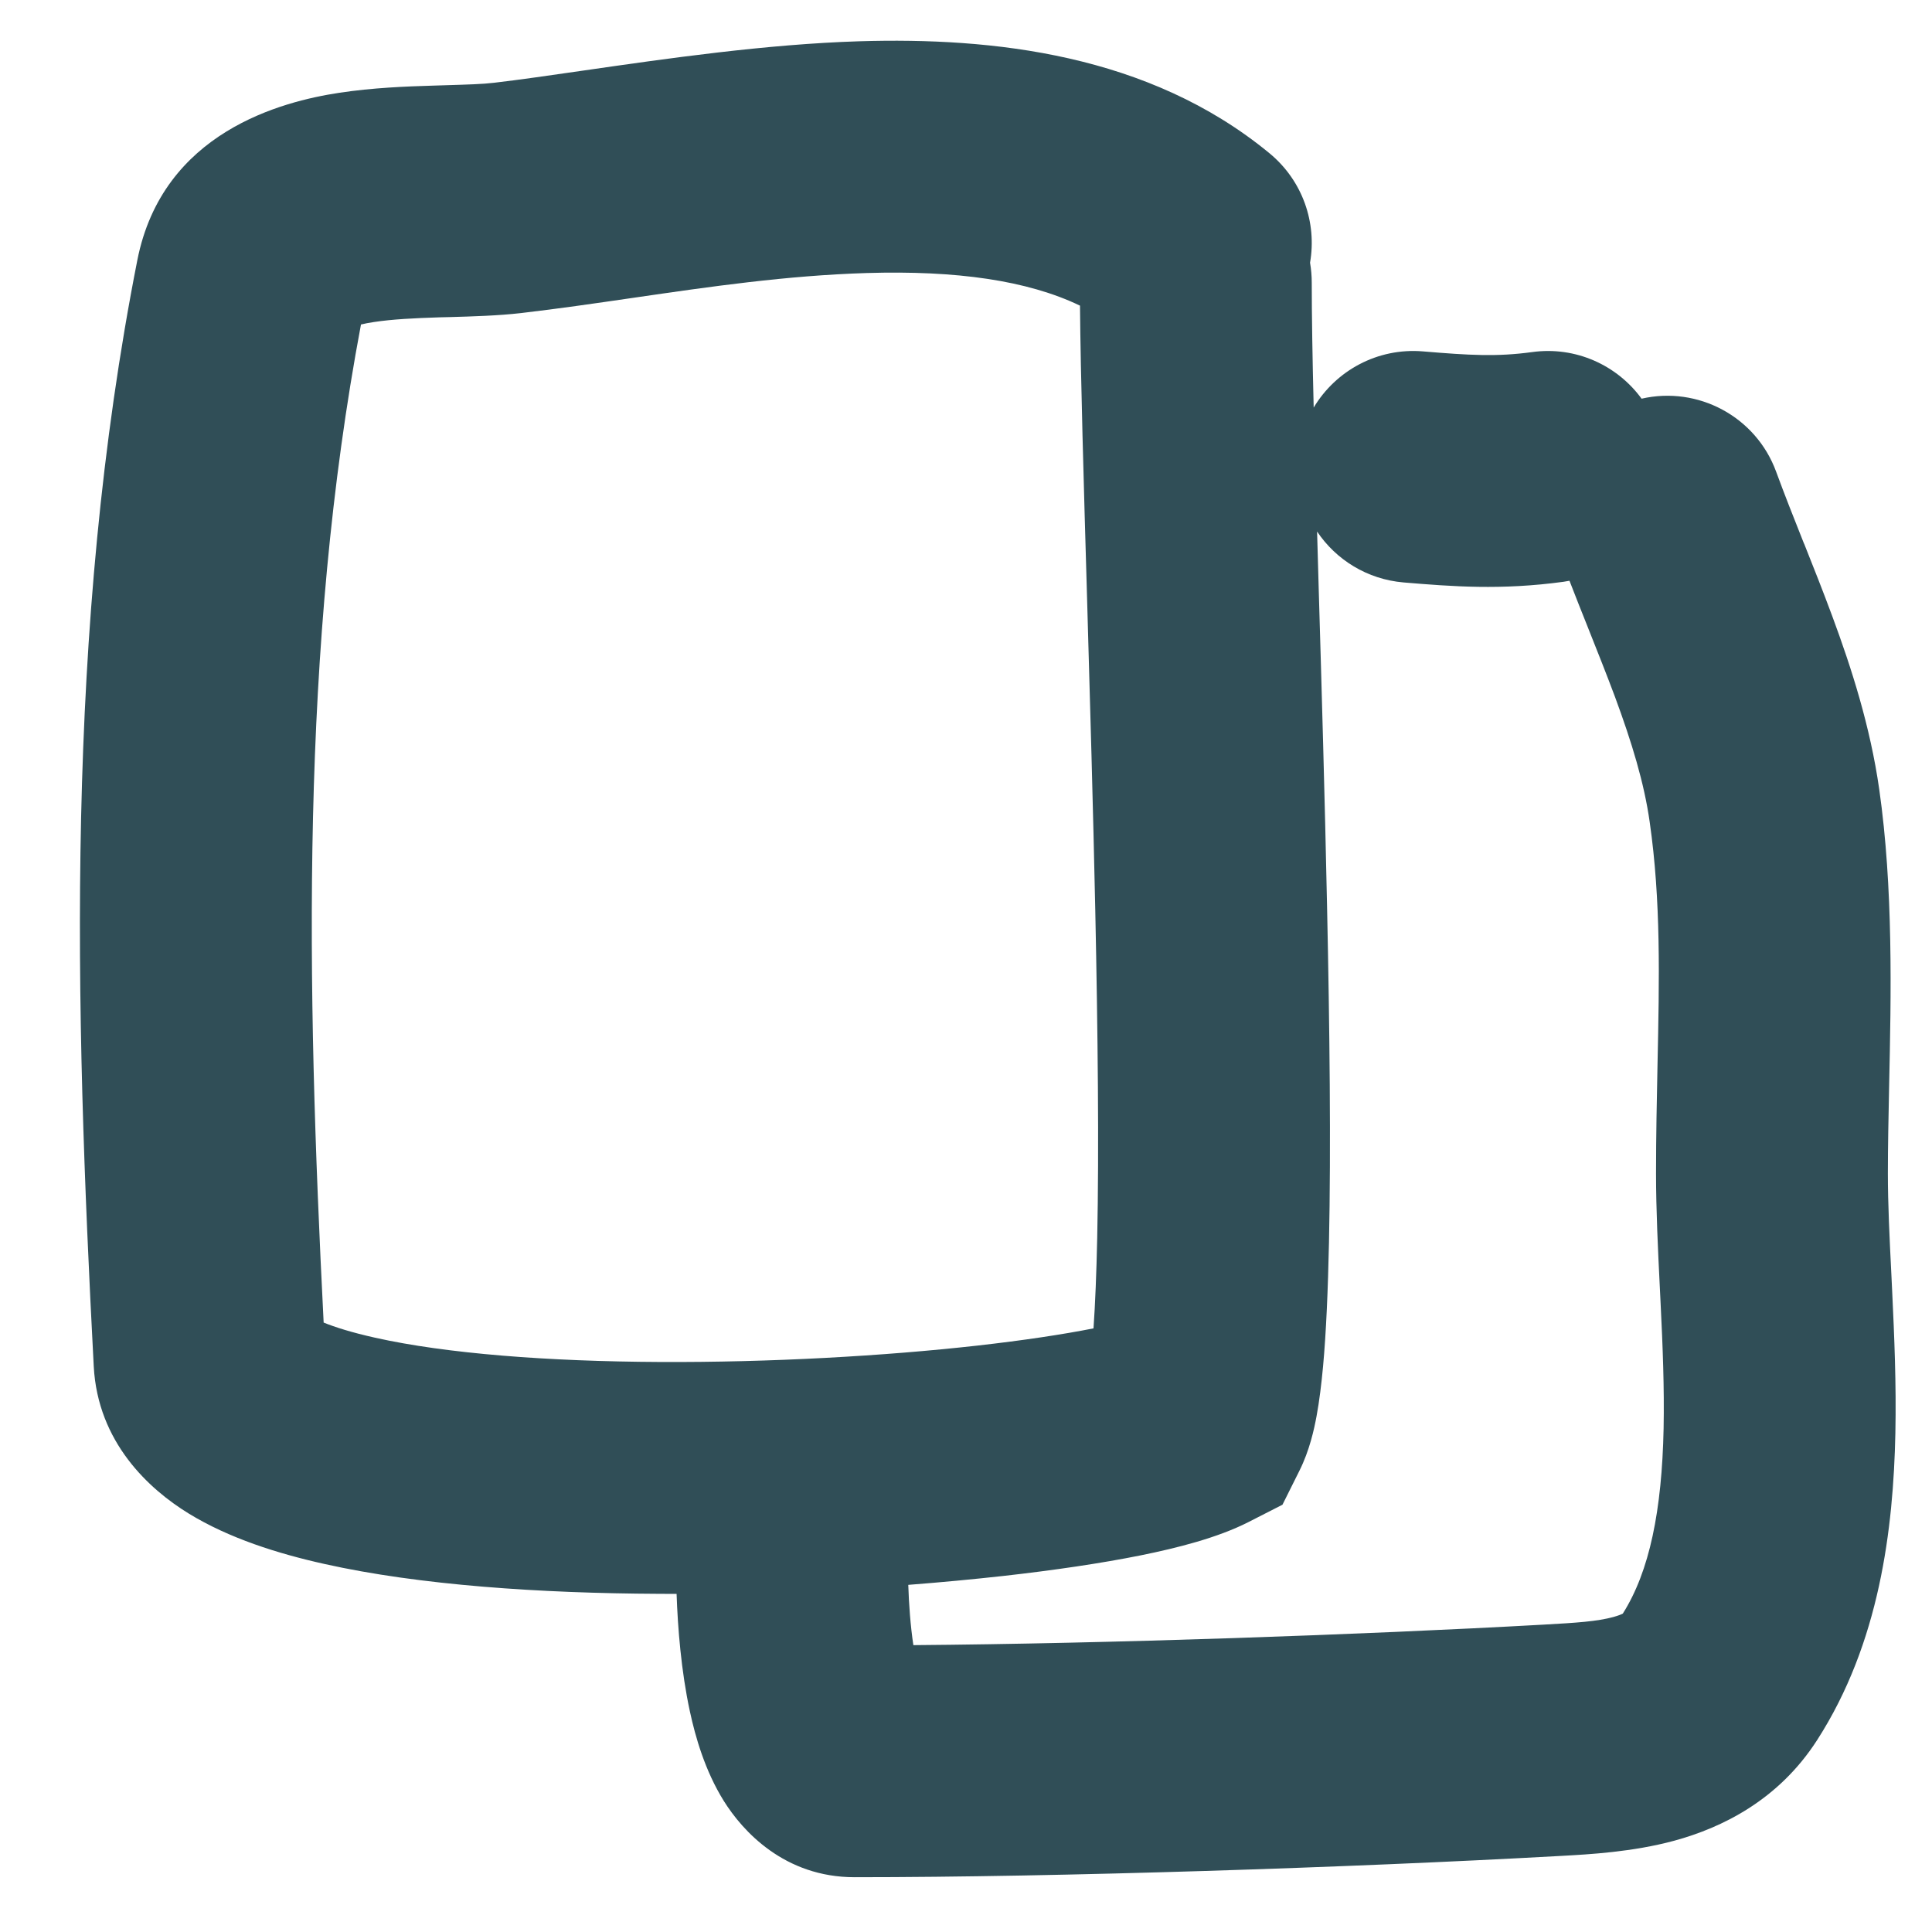
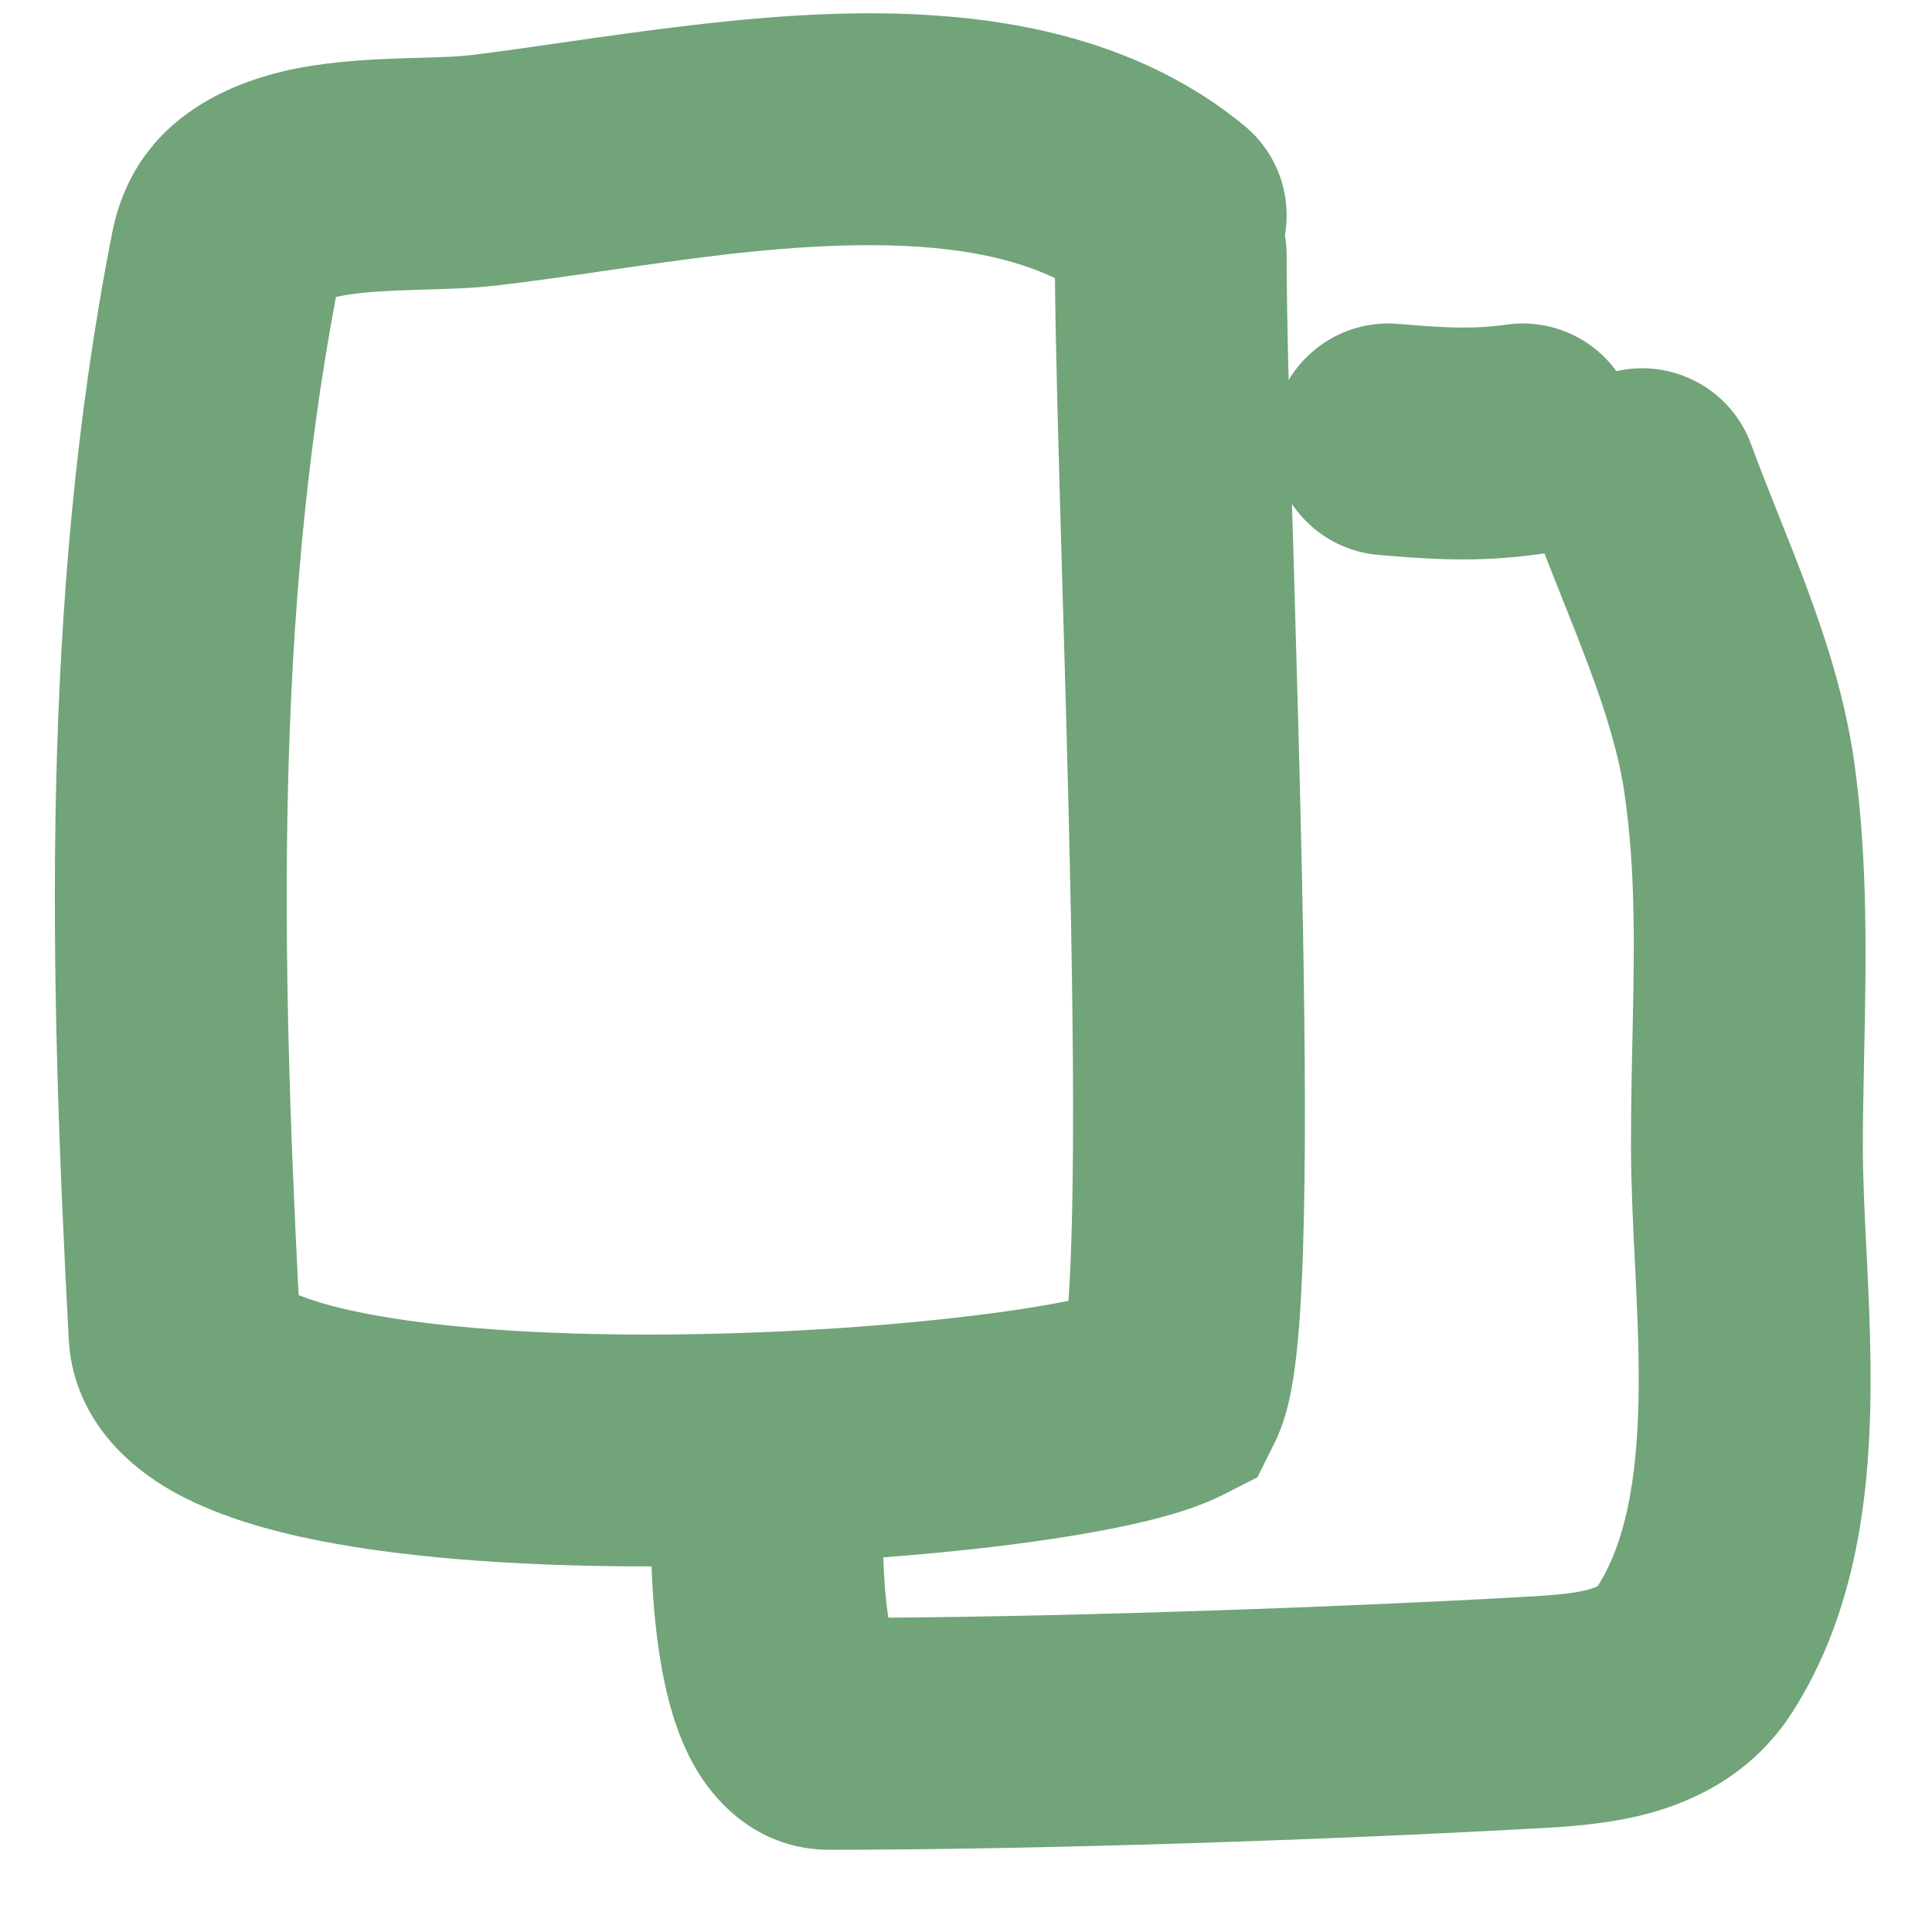
<svg xmlns="http://www.w3.org/2000/svg" width="25" height="25" viewBox="0 0 25 25" fill="none">
-   <path fill-rule="evenodd" clip-rule="evenodd" d="M11.122 0.534C12.838 0.482 14.865 0.695 16.428 1.984C16.859 2.34 17.041 2.885 16.952 3.399C16.966 3.483 16.974 3.569 16.974 3.657C16.974 4.072 16.983 4.624 16.999 5.274C17.284 4.797 17.823 4.498 18.413 4.547C19.023 4.598 19.368 4.618 19.825 4.556C20.391 4.478 20.927 4.727 21.242 5.159C21.968 4.992 22.722 5.388 22.984 6.106C23.089 6.392 23.204 6.683 23.329 6.997L23.345 7.037L23.346 7.037L23.346 7.037C23.464 7.333 23.59 7.651 23.709 7.972C23.958 8.644 24.201 9.4 24.317 10.212C24.5 11.493 24.471 12.863 24.445 14.065V14.065V14.065L24.445 14.065C24.437 14.459 24.429 14.835 24.429 15.184C24.429 15.58 24.45 16.011 24.475 16.506L24.475 16.506L24.485 16.717C24.512 17.282 24.539 17.911 24.526 18.545C24.5 19.784 24.323 21.258 23.514 22.516C23.013 23.295 22.281 23.651 21.664 23.819C21.126 23.965 20.565 23.995 20.207 24.015H20.207L20.133 24.019C17.494 24.165 13.714 24.291 11.058 24.291C10.151 24.291 9.61 23.696 9.364 23.301C9.122 22.911 8.998 22.475 8.927 22.145C8.814 21.623 8.77 21.06 8.755 20.625C8.677 20.625 8.6 20.625 8.522 20.624C6.994 20.617 5.43 20.513 4.2 20.238C3.596 20.104 2.964 19.905 2.442 19.585C1.927 19.269 1.265 18.663 1.213 17.68C0.969 13.035 0.833 8.153 1.777 3.367C2.104 1.706 3.65 1.313 4.388 1.201C4.821 1.135 5.261 1.118 5.603 1.108L5.763 1.103C6.055 1.094 6.244 1.089 6.393 1.071C6.727 1.032 7.119 0.975 7.549 0.913C8.617 0.759 9.916 0.571 11.122 0.534ZM20.309 7.515C20.284 7.52 20.258 7.524 20.233 7.528C19.422 7.639 18.79 7.589 18.164 7.537C17.691 7.497 17.288 7.243 17.043 6.878C17.049 7.117 17.057 7.364 17.064 7.615L17.064 7.615L17.064 7.616C17.102 8.901 17.143 10.324 17.172 11.725C17.206 13.31 17.223 14.854 17.197 16.076C17.184 16.684 17.161 17.237 17.12 17.685C17.099 17.908 17.073 18.127 17.036 18.326C17.005 18.493 16.946 18.768 16.815 19.03L16.595 19.471L16.156 19.695C15.756 19.899 15.231 20.031 14.762 20.126C14.25 20.229 13.64 20.319 12.98 20.393C12.592 20.436 12.18 20.475 11.753 20.508C11.761 20.756 11.781 21.037 11.819 21.288C14.338 21.268 17.614 21.154 19.967 21.023C20.405 20.999 20.667 20.981 20.877 20.924C20.945 20.905 20.982 20.889 20.999 20.88C21.346 20.331 21.505 19.545 21.527 18.483C21.537 17.962 21.516 17.424 21.488 16.862L21.478 16.657C21.454 16.172 21.429 15.66 21.429 15.184C21.429 14.693 21.439 14.229 21.448 13.784L21.448 13.784C21.472 12.658 21.493 11.654 21.347 10.637C21.276 10.133 21.116 9.607 20.897 9.015C20.79 8.729 20.676 8.442 20.554 8.136L20.543 8.108C20.467 7.917 20.387 7.718 20.309 7.515ZM13.975 3.955C13.294 3.628 12.376 3.498 11.214 3.533C10.181 3.565 9.188 3.709 8.193 3.854L8.193 3.854L8.193 3.854C7.712 3.924 7.23 3.994 6.743 4.051C6.45 4.085 6.104 4.095 5.825 4.103H5.825L5.694 4.106C5.355 4.117 5.076 4.131 4.839 4.167C4.771 4.177 4.716 4.188 4.671 4.199C3.884 8.38 3.964 12.71 4.188 17.114C4.333 17.173 4.549 17.242 4.854 17.31C5.775 17.516 7.091 17.617 8.537 17.624C9.965 17.631 11.441 17.547 12.646 17.412C13.24 17.345 13.752 17.268 14.15 17.189C14.172 16.872 14.188 16.477 14.198 16.013C14.222 14.856 14.206 13.364 14.173 11.788C14.145 10.464 14.105 9.071 14.068 7.789V7.789V7.789V7.789C14.023 6.246 13.983 4.863 13.975 3.955ZM14.075 17.832C14.075 17.832 14.076 17.829 14.077 17.823C14.076 17.829 14.075 17.832 14.075 17.832ZM21.012 20.871C21.012 20.871 21.01 20.874 21.003 20.878C21.008 20.873 21.011 20.871 21.012 20.871Z" fill="#304E57" />
+   <path fill-rule="evenodd" clip-rule="evenodd" d="M10.798 0.179C12.514 0.127 14.541 0.339 16.104 1.629C16.535 1.984 16.716 2.53 16.627 3.044C16.642 3.127 16.649 3.214 16.649 3.301C16.649 3.717 16.659 4.269 16.675 4.918C16.959 4.442 17.498 4.142 18.088 4.191C18.699 4.242 19.044 4.263 19.5 4.2C20.067 4.122 20.603 4.372 20.917 4.803C21.644 4.637 22.398 5.033 22.66 5.751C22.765 6.037 22.88 6.327 23.005 6.642L23.021 6.681L23.021 6.682L23.021 6.682C23.14 6.978 23.266 7.295 23.385 7.617C23.634 8.288 23.877 9.045 23.993 9.857C24.176 11.137 24.147 12.508 24.121 13.709V13.709V13.709L24.121 13.71C24.113 14.104 24.105 14.479 24.105 14.828C24.105 15.225 24.126 15.656 24.15 16.15L24.15 16.15L24.161 16.361C24.188 16.926 24.215 17.555 24.202 18.19C24.176 19.429 23.998 20.902 23.19 22.16C22.689 22.939 21.956 23.296 21.339 23.464C20.802 23.61 20.24 23.64 19.883 23.659H19.883L19.809 23.663C17.17 23.81 13.389 23.936 10.734 23.936C9.827 23.936 9.286 23.341 9.04 22.945C8.798 22.556 8.674 22.12 8.603 21.789C8.49 21.267 8.446 20.705 8.431 20.269C8.353 20.269 8.275 20.269 8.198 20.269C6.67 20.261 5.106 20.157 3.876 19.883C3.272 19.748 2.64 19.549 2.118 19.23C1.603 18.913 0.941 18.308 0.889 17.325C0.644 12.68 0.509 7.798 1.452 3.011C1.78 1.35 3.326 0.958 4.064 0.846C4.497 0.78 4.937 0.763 5.278 0.752L5.439 0.748C5.731 0.739 5.919 0.733 6.068 0.716C6.402 0.677 6.795 0.62 7.225 0.558C8.293 0.404 9.592 0.216 10.798 0.179ZM19.985 7.16C19.96 7.165 19.934 7.169 19.908 7.172C19.098 7.284 18.465 7.233 17.839 7.181C17.367 7.142 16.964 6.887 16.718 6.522C16.725 6.762 16.733 7.008 16.74 7.26L16.74 7.26L16.74 7.26C16.777 8.546 16.819 9.969 16.848 11.37C16.881 12.954 16.899 14.498 16.873 15.72C16.86 16.329 16.837 16.881 16.796 17.329C16.775 17.552 16.749 17.772 16.712 17.97C16.681 18.138 16.622 18.413 16.491 18.675L16.271 19.116L15.831 19.34C15.432 19.544 14.907 19.675 14.438 19.77C13.926 19.874 13.316 19.964 12.656 20.038C12.268 20.081 11.856 20.12 11.429 20.152C11.437 20.401 11.457 20.681 11.495 20.933C14.014 20.913 17.29 20.799 19.642 20.668C20.081 20.643 20.342 20.626 20.552 20.569C20.621 20.55 20.658 20.534 20.675 20.524C21.022 19.976 21.18 19.189 21.202 18.127C21.213 17.607 21.191 17.069 21.164 16.507L21.154 16.302C21.13 15.817 21.105 15.305 21.105 14.828C21.105 14.337 21.114 13.873 21.124 13.428L21.124 13.428C21.148 12.303 21.169 11.298 21.023 10.281C20.951 9.778 20.792 9.252 20.572 8.66C20.466 8.373 20.352 8.086 20.23 7.781L20.219 7.753C20.142 7.562 20.063 7.363 19.985 7.16ZM13.651 3.599C12.97 3.273 12.051 3.142 10.889 3.178C9.857 3.209 8.864 3.354 7.869 3.498L7.869 3.498L7.869 3.498C7.387 3.568 6.905 3.638 6.419 3.695C6.126 3.73 5.779 3.739 5.501 3.747H5.501L5.37 3.751C5.031 3.761 4.752 3.775 4.515 3.812C4.447 3.822 4.391 3.833 4.347 3.843C3.559 8.025 3.64 12.355 3.864 16.758C4.009 16.817 4.225 16.887 4.529 16.955C5.451 17.16 6.766 17.262 8.213 17.269C9.641 17.276 11.117 17.191 12.322 17.056C12.916 16.99 13.428 16.913 13.826 16.833C13.848 16.517 13.864 16.122 13.874 15.657C13.898 14.501 13.882 13.009 13.849 11.433C13.821 10.109 13.781 8.716 13.743 7.434V7.434V7.434V7.434C13.699 5.89 13.659 4.507 13.651 3.599ZM13.751 17.477C13.751 17.476 13.751 17.473 13.753 17.467C13.752 17.474 13.751 17.477 13.751 17.477ZM20.687 20.516C20.688 20.516 20.685 20.518 20.679 20.522C20.683 20.518 20.687 20.516 20.687 20.516Z" fill="#71A479" />
</svg>
